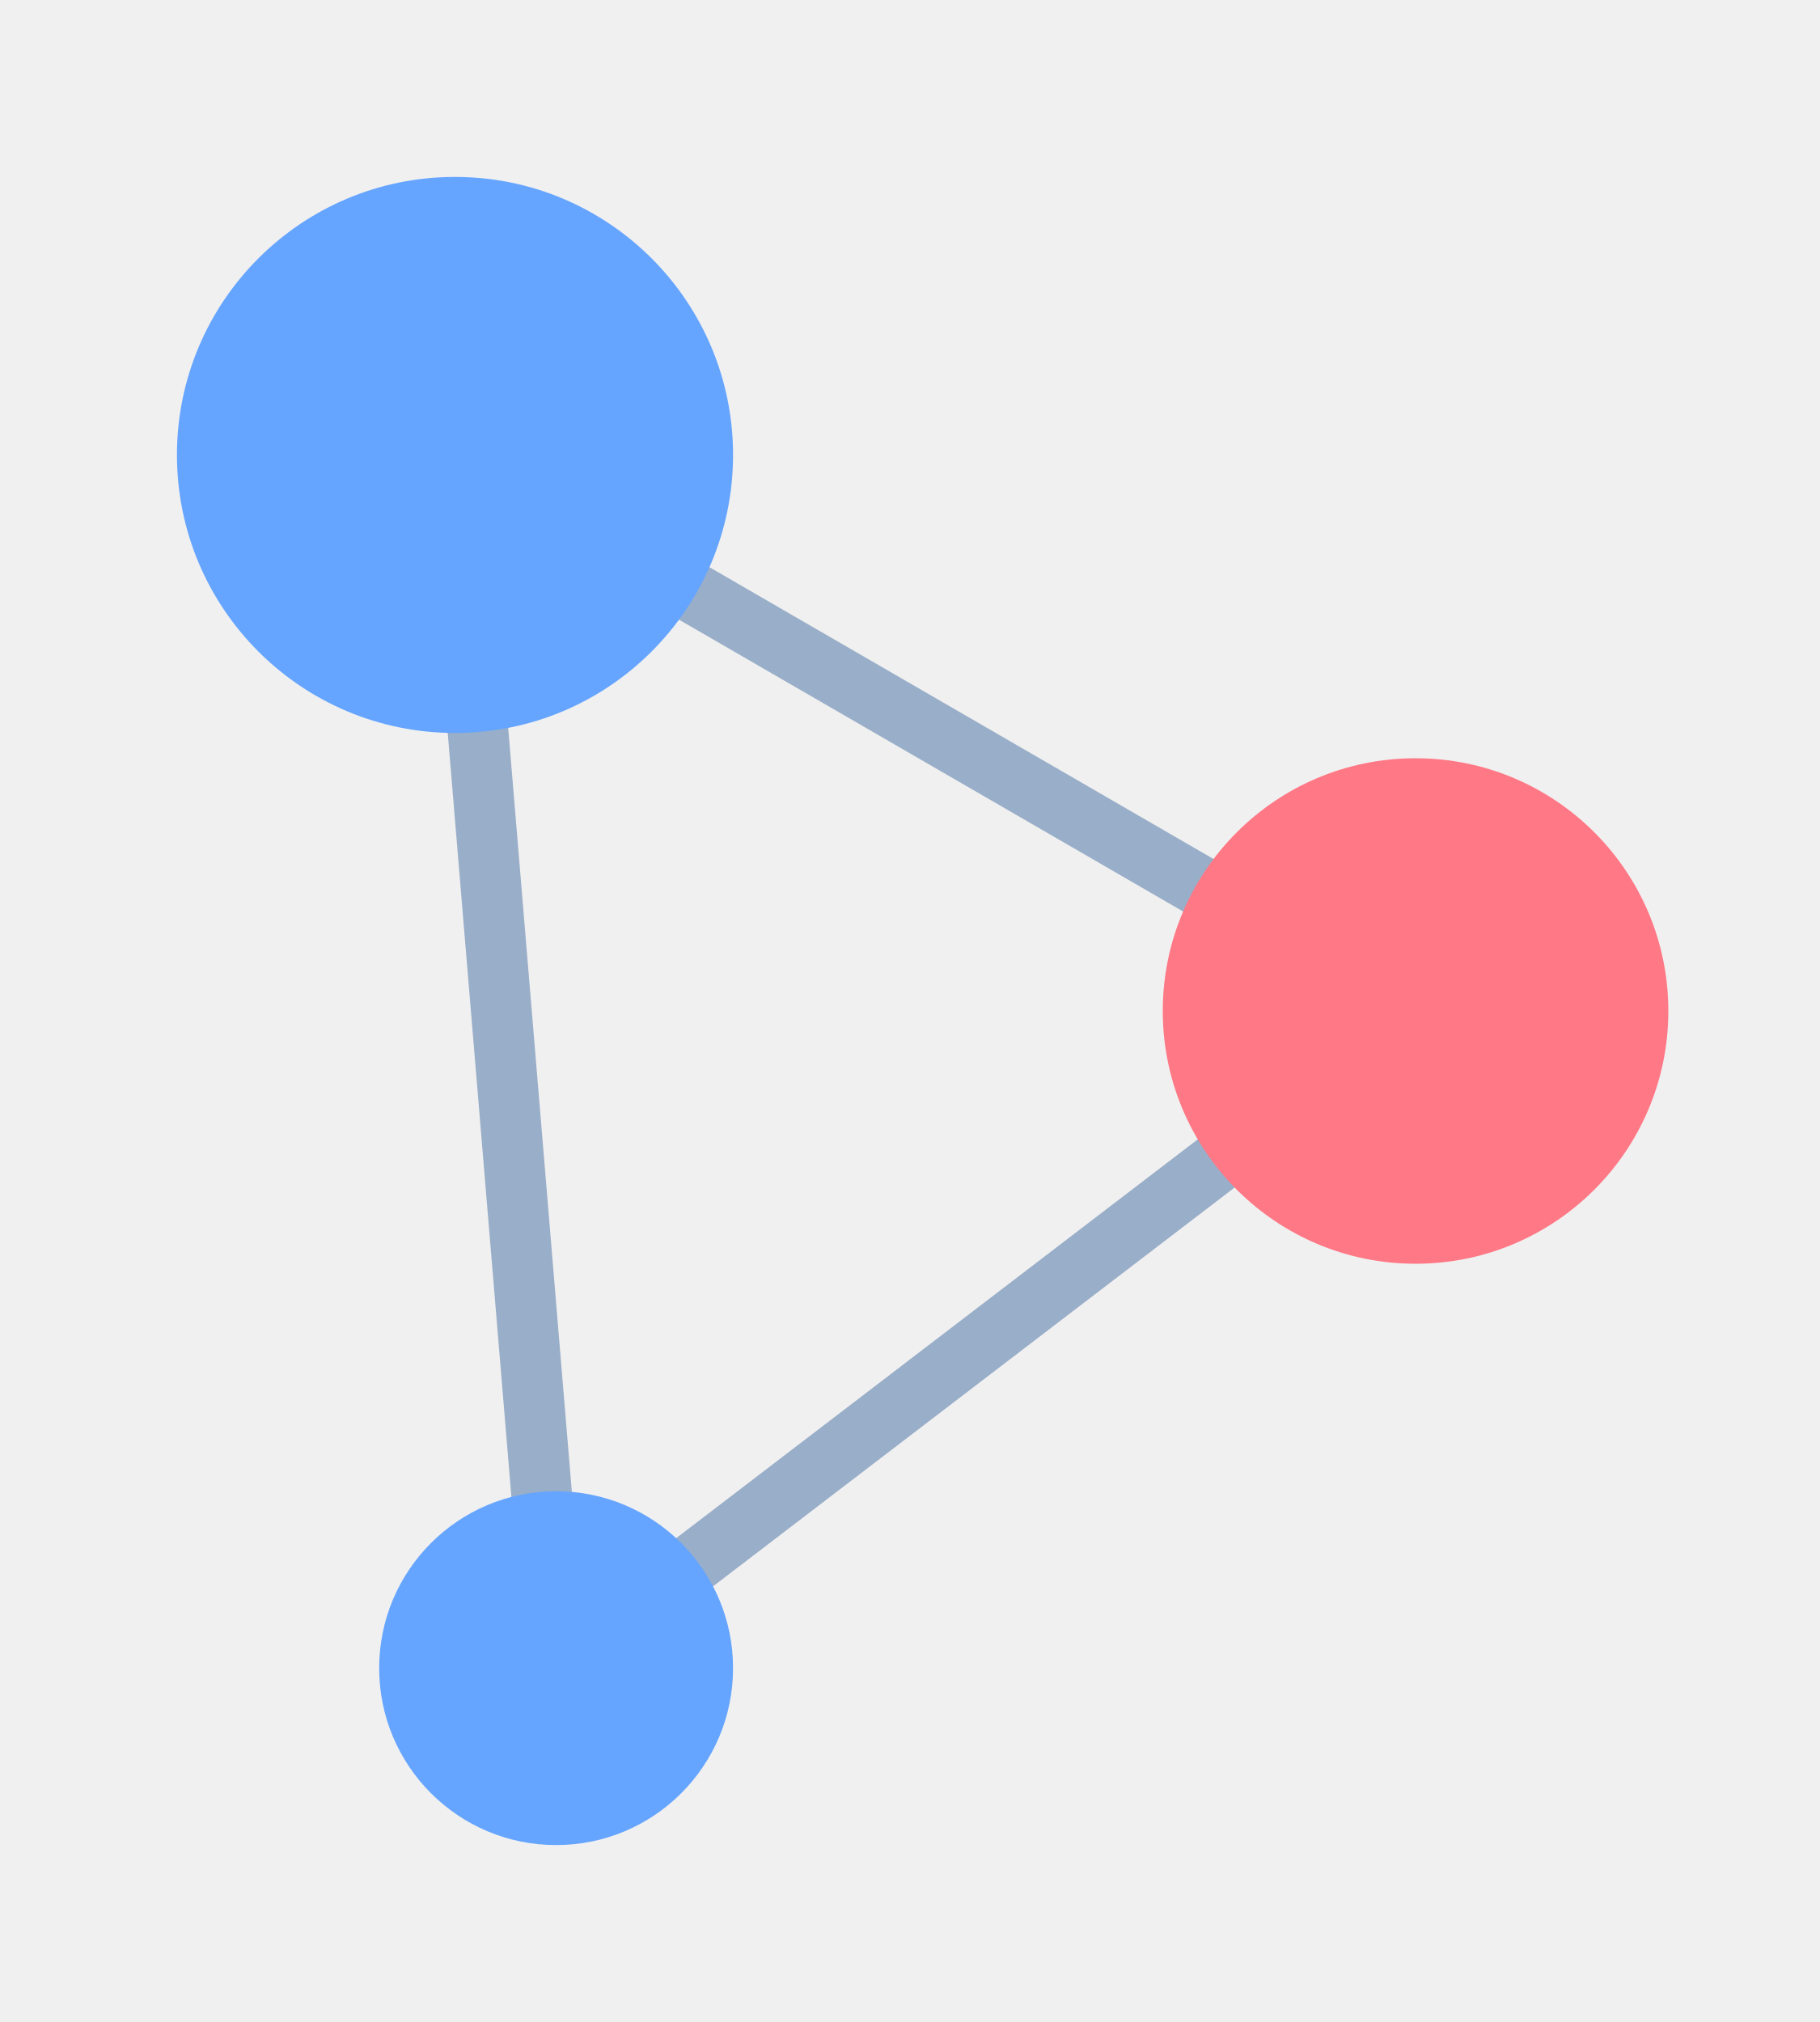
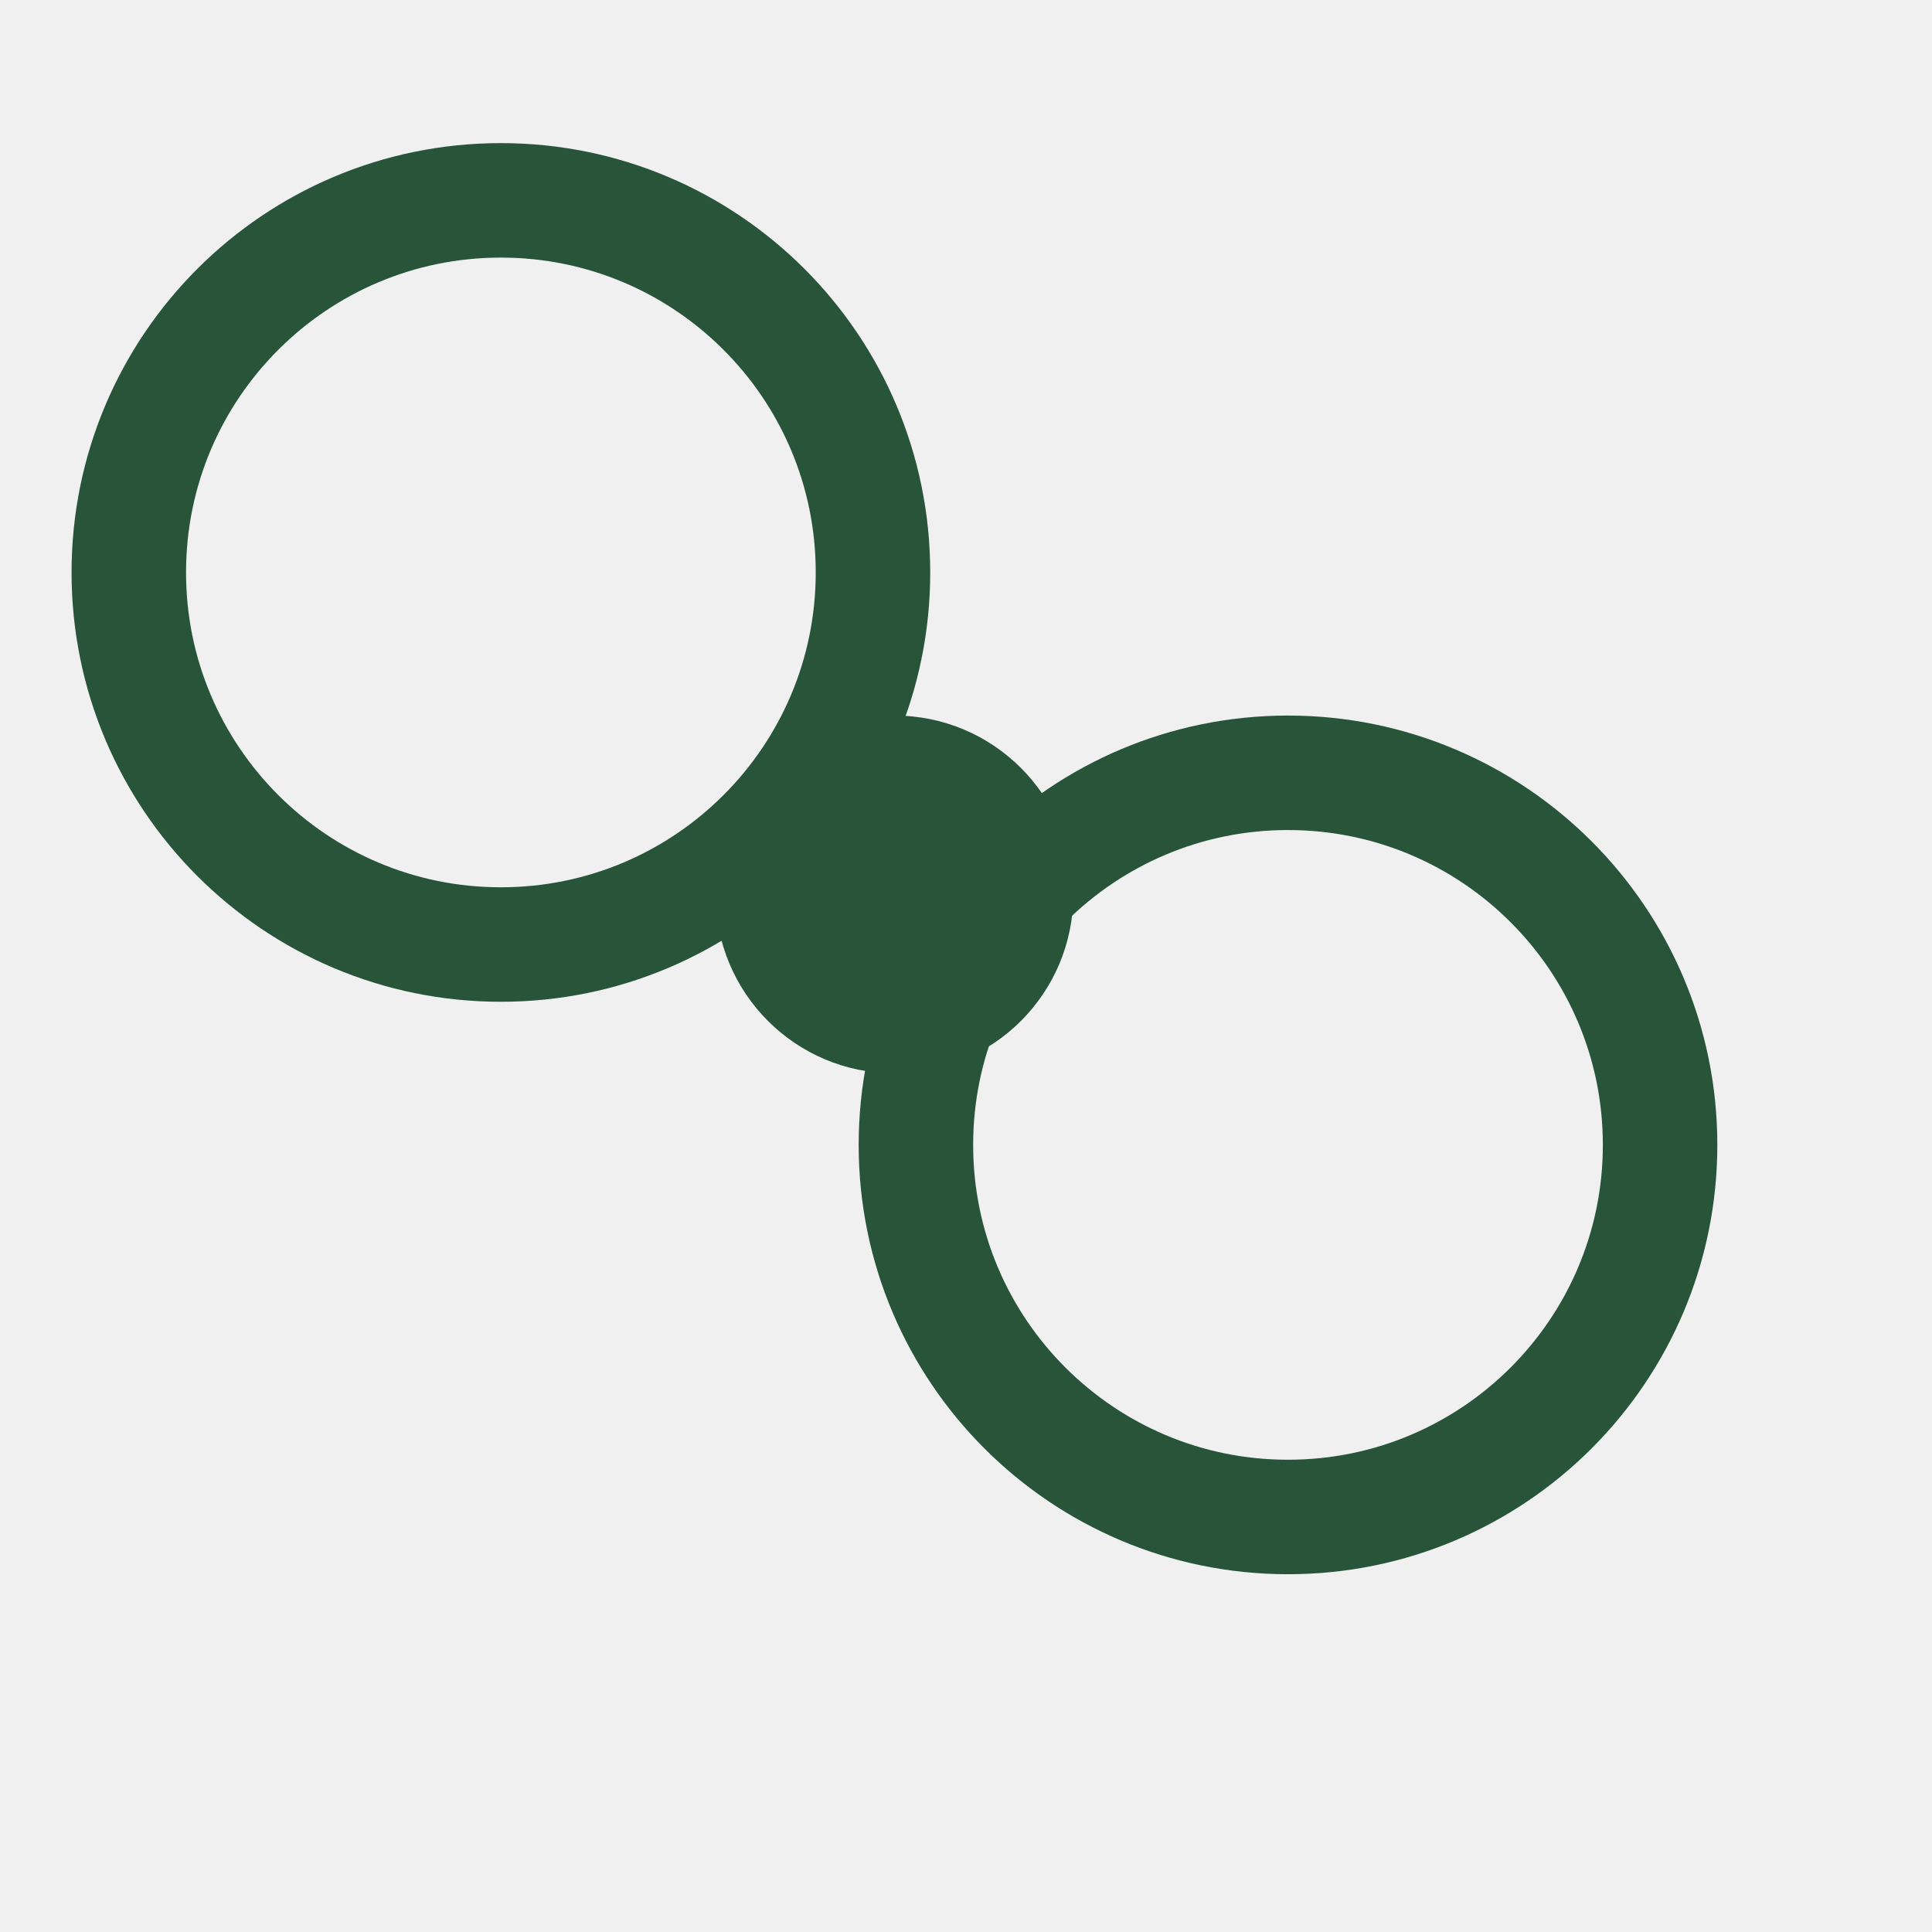
- <svg xmlns="http://www.w3.org/2000/svg" viewBox="0 0 36 40" fill="none">
-   <path d="M9 9 28 20 11 33 9 9Z" stroke="#6083ad" stroke-width="1.2" stroke-opacity=".6" />
-   <circle cx="9" cy="9" r="5.5" fill="#66a5ff" />
-   <circle cx="28" cy="20" r="5" fill="#ff7886" />
-   <circle cx="11" cy="33" r="3.5" fill="#66a5ff" />
+ <svg xmlns="http://www.w3.org/2000/svg" viewBox="0 0 27 27" fill="none">
+   <defs>
+     <mask id="overlap">
+       <path fill="#fff" d="M0 0h27v27H0z" />
+       <circle cx="18" cy="16" r="4.4" fill="#000" />
+     </mask>
+   </defs>
+   <circle cx="7" cy="8" r="5.2" stroke="#28553a" stroke-width="1.6" mask="url(#overlap)" />
+   <circle cx="18" cy="16" r="5.2" stroke="#28553a" stroke-width="1.6" />
+   <circle cx="12.5" cy="12.5" r="2.5" fill="#28553a" />
</svg>
